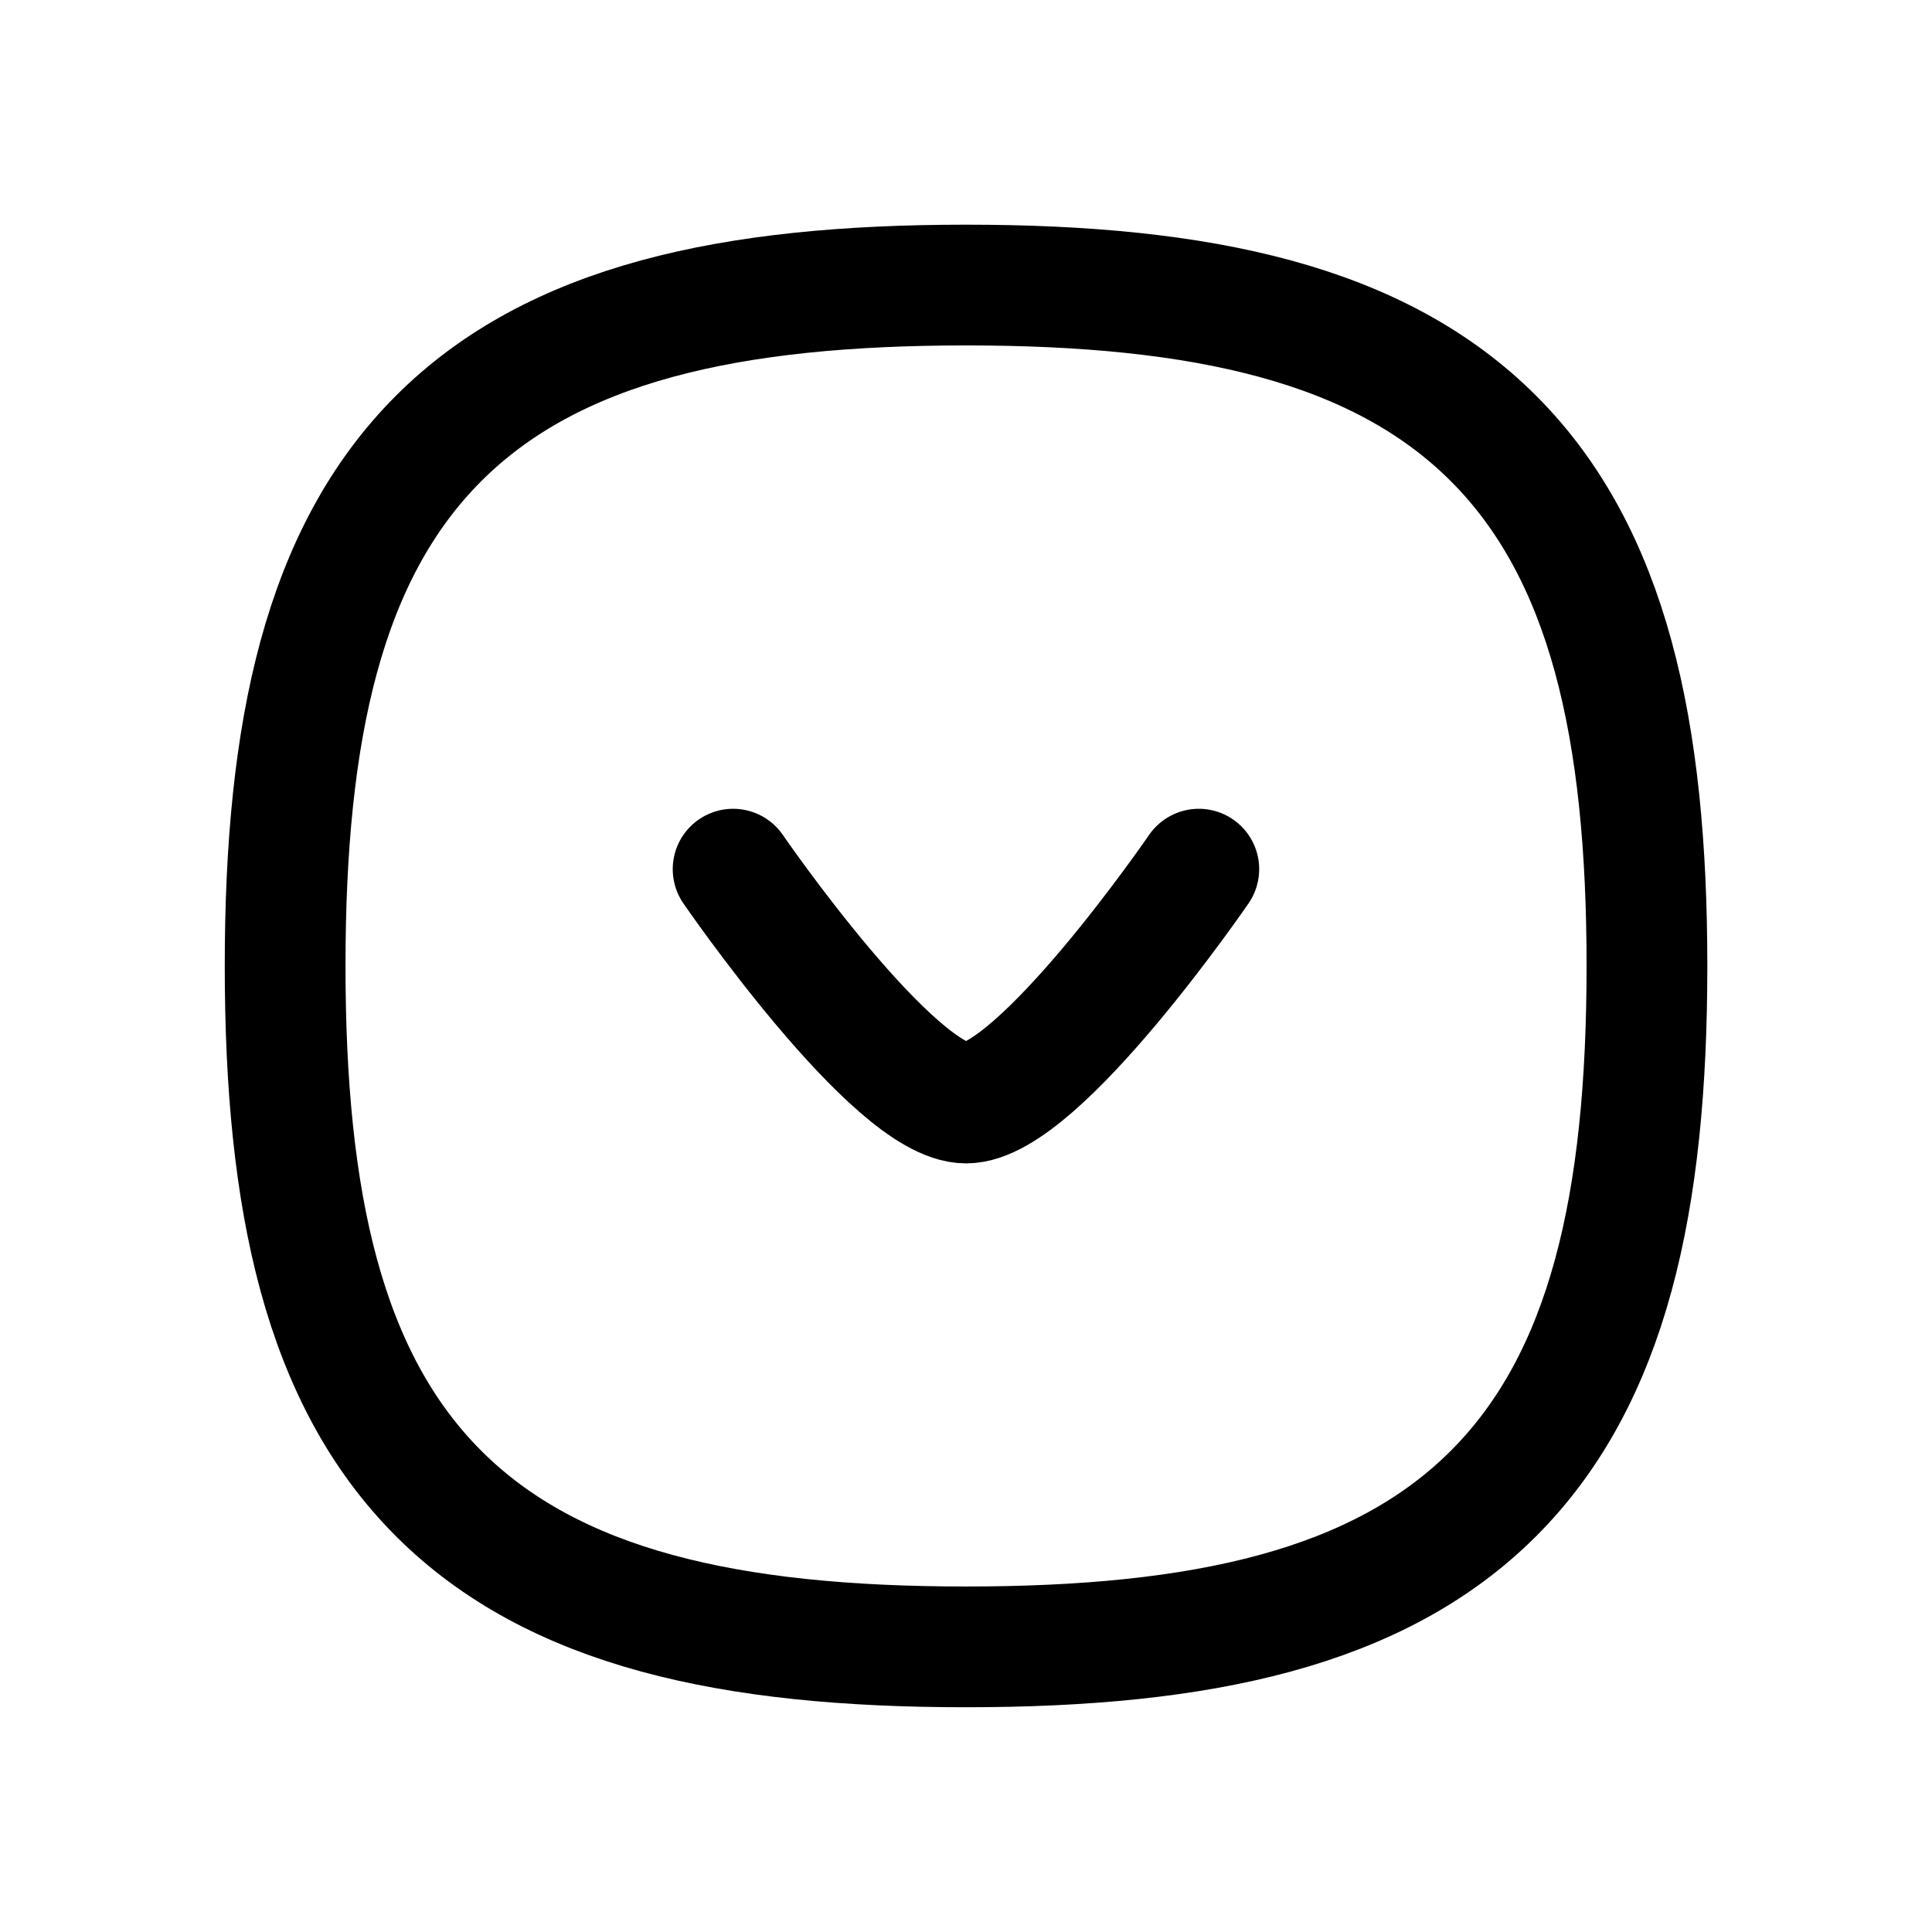
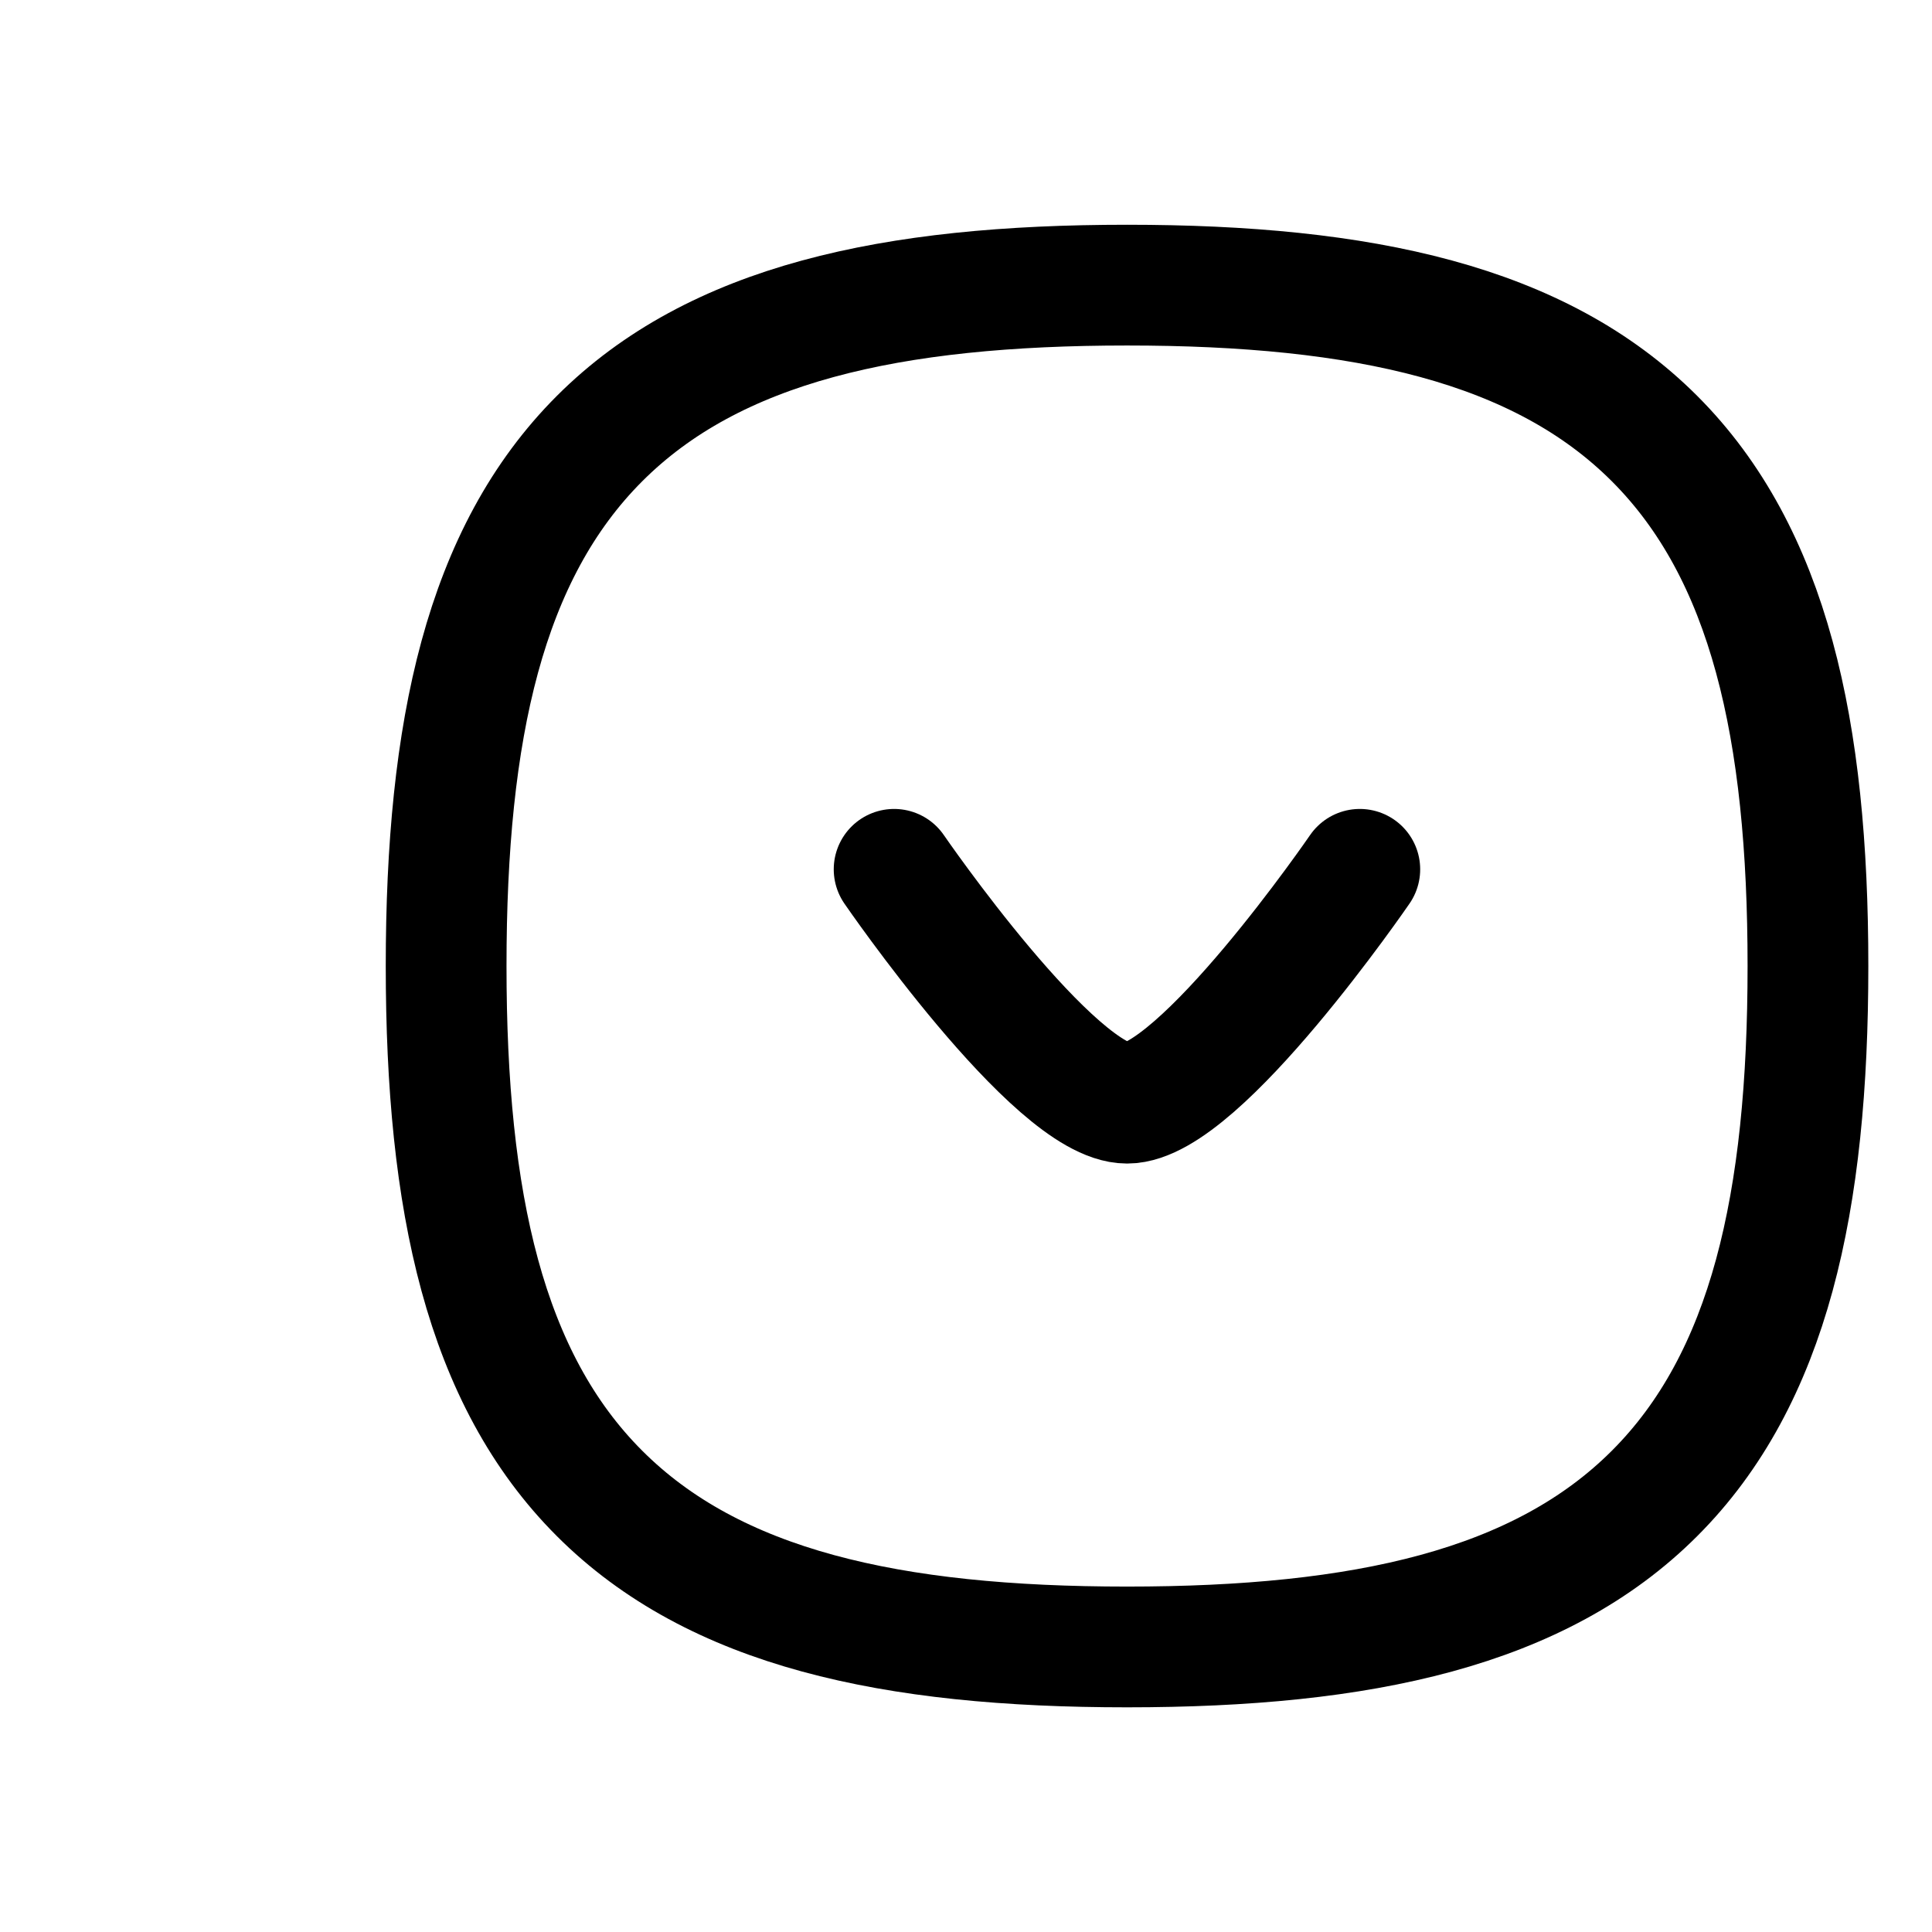
<svg xmlns="http://www.w3.org/2000/svg" width="24" height="24" viewBox="0 0 24 24" fill="none">
-   <path d="M12 3.541C14.932 3.541 17.126 4.02 18.553 5.447C19.979 6.874 20.459 9.067 20.459 11.999C20.459 14.931 19.98 17.125 18.553 18.552C17.126 19.979 14.932 20.458 12 20.458C9.068 20.458 6.875 19.979 5.448 18.552C4.021 17.125 3.542 14.931 3.542 11.999C3.542 9.067 4.021 6.874 5.448 5.447C6.875 4.02 9.068 3.541 12 3.541Z" stroke="currentColor" stroke-width="1.5" stroke-linecap="round" stroke-linejoin="round" />
-   <path d="M9.107 10.797C9.107 10.797 11.101 13.702 12.001 13.702C12.901 13.702 14.892 10.797 14.892 10.797" stroke="currentColor" stroke-width="1.5" stroke-linecap="round" stroke-linejoin="round" />
+   <path d="M14 3.542C16.932 3.542 19.126 4.021 20.553 5.448C21.979 6.875 22.459 9.068 22.459 12C22.459 14.932 21.98 17.126 20.553 18.552C19.126 19.979 16.932 20.459 14 20.459C11.068 20.459 8.875 19.979 7.448 18.552C6.021 17.126 5.542 14.932 5.542 12C5.542 9.068 6.021 6.875 7.448 5.448C8.875 4.021 11.068 3.542 14 3.542Z" stroke="currentColor" stroke-width="1.5" stroke-linecap="round" stroke-linejoin="round" />
+   <path d="M11.107 10.799C11.107 10.799 13.101 13.704 14.001 13.704C14.9 13.704 16.892 10.799 16.892 10.799" stroke="currentColor" stroke-width="1.5" stroke-linecap="round" stroke-linejoin="round" />
</svg>
